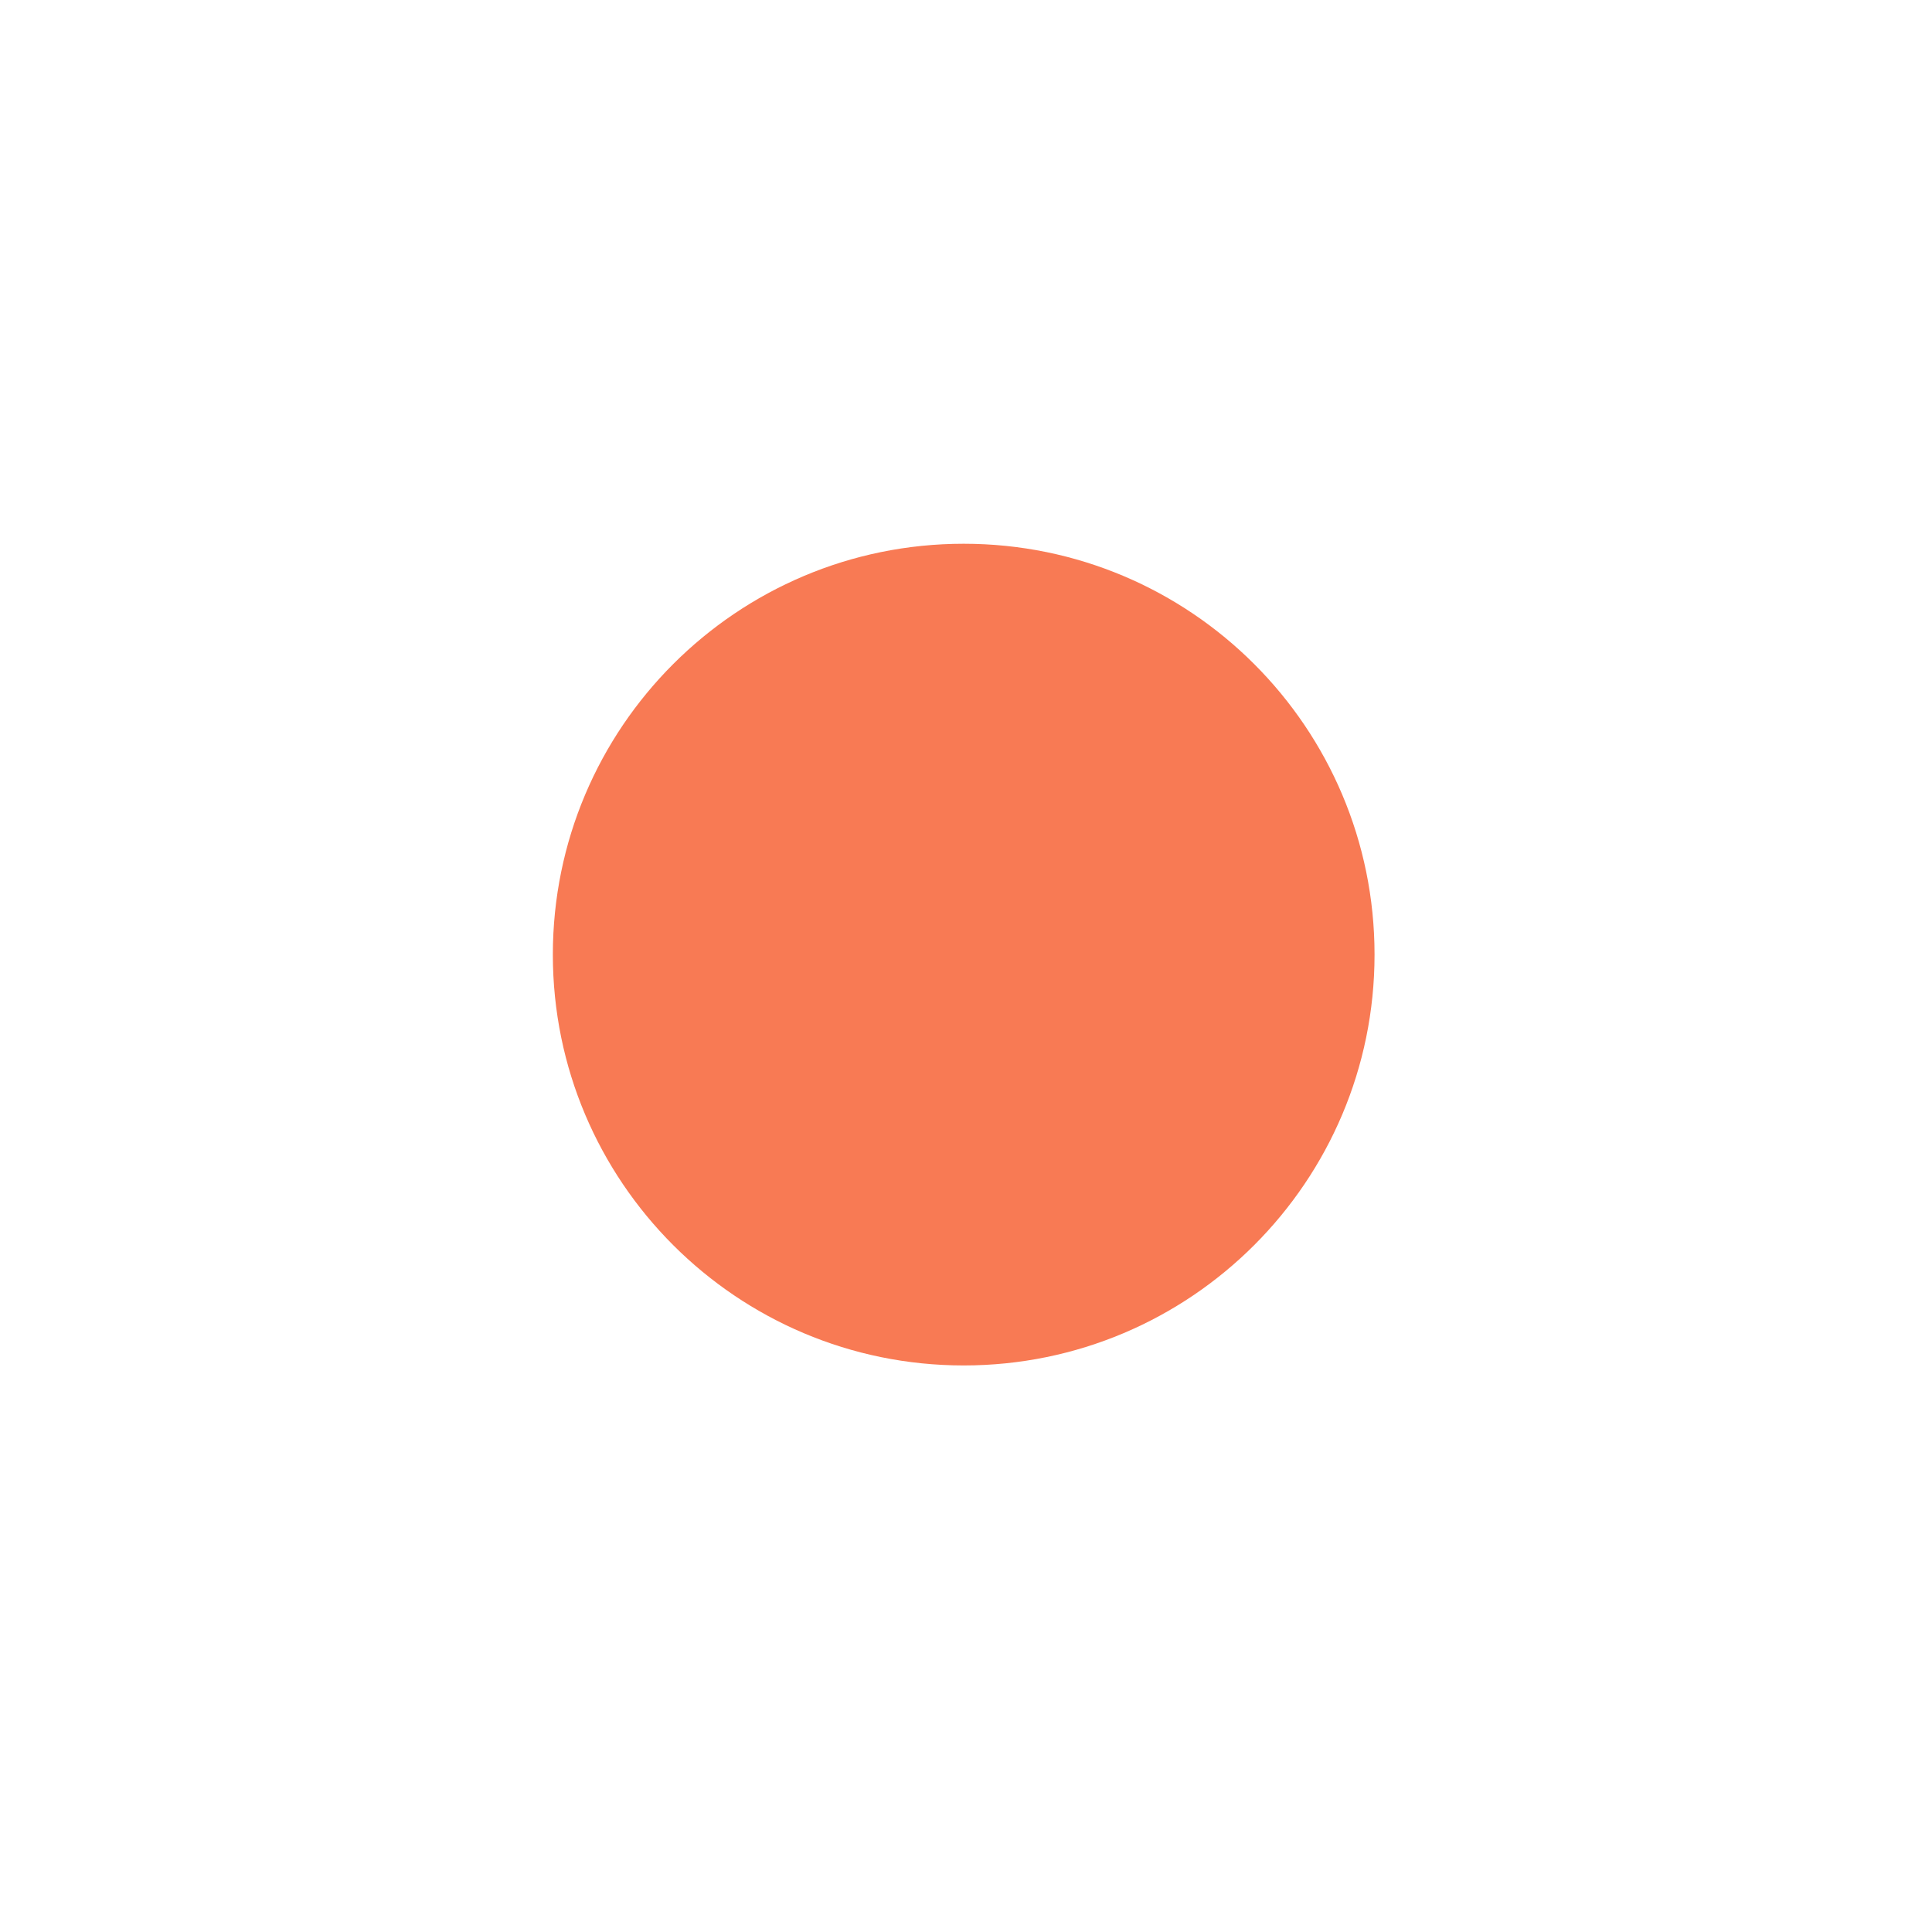
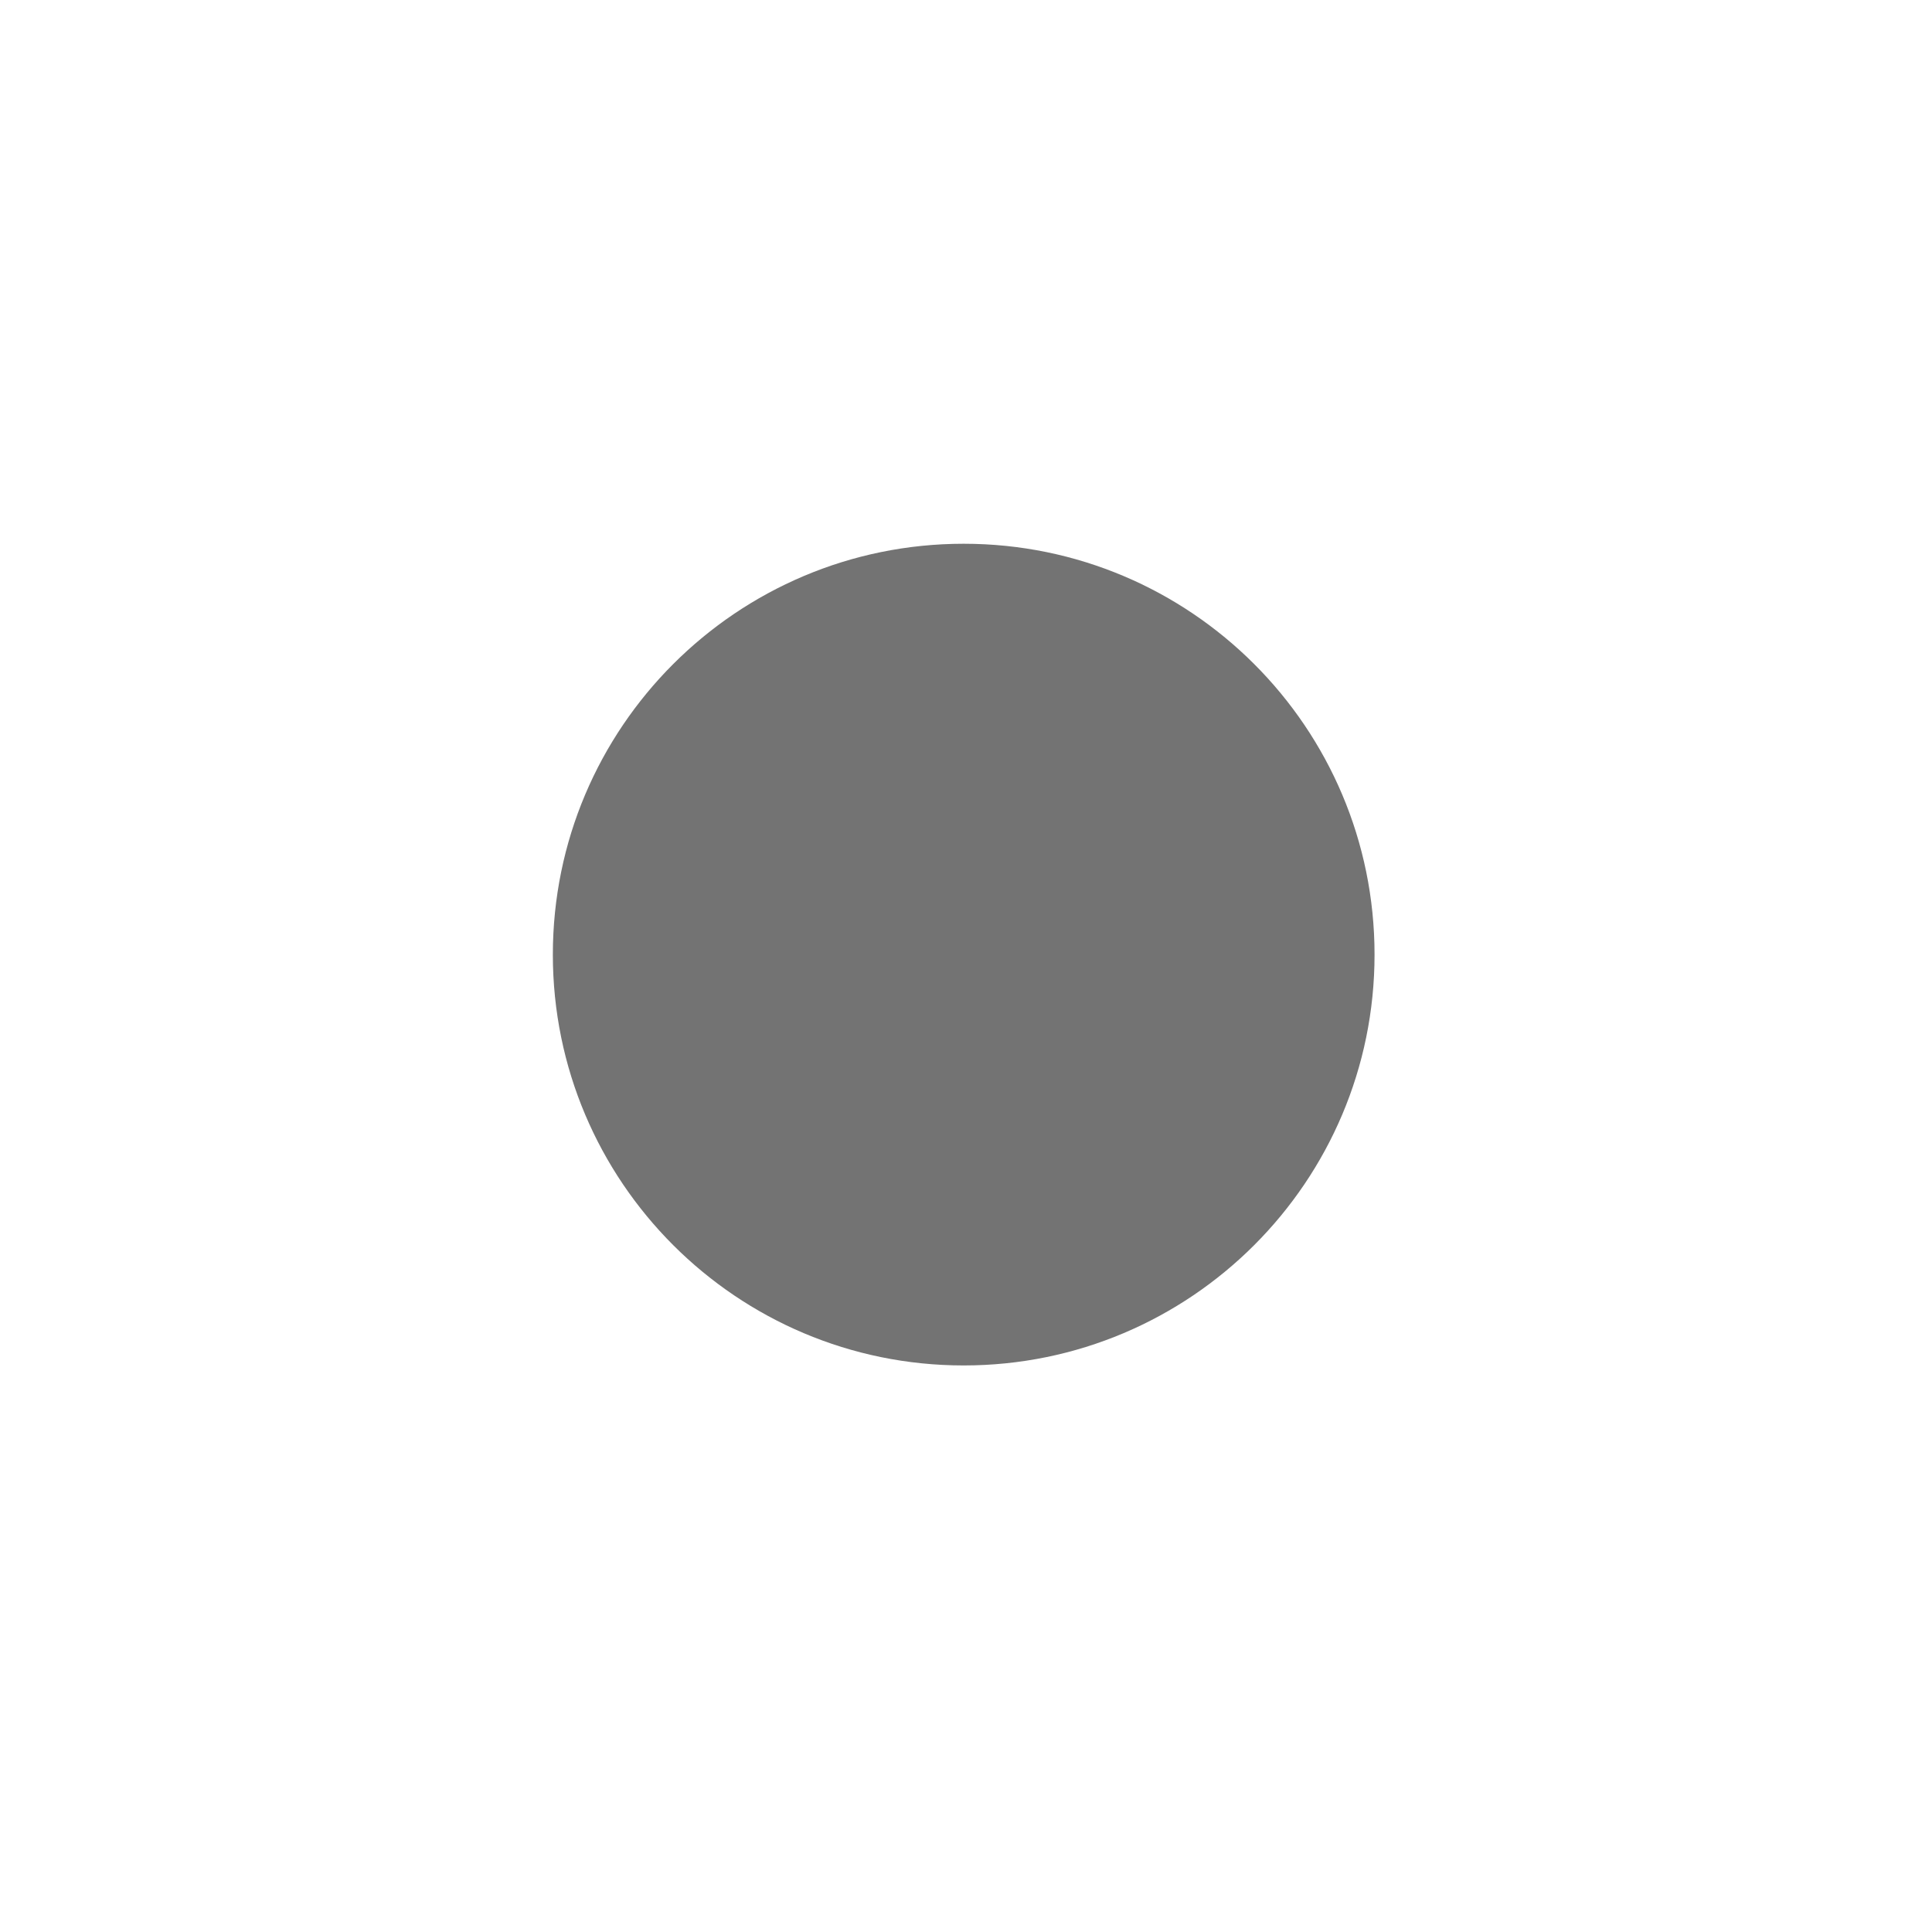
<svg xmlns="http://www.w3.org/2000/svg" viewBox="0 0 749.81 749.81">
  <defs>
-     <style>.cls-1{fill:none;}.cls-2{fill:#f87a54;}</style>
+     <style>.cls-1{fill:none;}.cls-2{fill:#737373;}</style>
  </defs>
  <g id="Layer_2" data-name="Layer 2">
    <g id="Layer_1-2" data-name="Layer 1">
      <path class="cls-1" d="M374.9,374.9l-265.1-265.1Q219.61,0,374.9,0Z" />
      <path class="cls-1" d="M374.9,374.9H0q0-155.29,109.81-265.1Z" />
      <path class="cls-1" d="M374.9,374.9,109.81,640Q0,530.19,0,374.9Z" />
      <path class="cls-1" d="M374.9,374.9v374.9q-155.29,0-265.1-109.81Z" />
      <path class="cls-1" d="M374.9,374.9,640,640Q530.19,749.81,374.9,749.81Z" />
      <path class="cls-1" d="M374.9,374.9h374.9Q749.81,530.19,640,640Z" />
      <path class="cls-1" d="M374.9,374.9,640,109.81Q749.81,219.61,749.81,374.9Z" />
      <path class="cls-1" d="M374.9,374.9V0Q530.19,0,640,109.81Z" />
      <circle class="cls-2" cx="374.01" cy="370.48" r="159.45" />
    </g>
  </g>
</svg>
